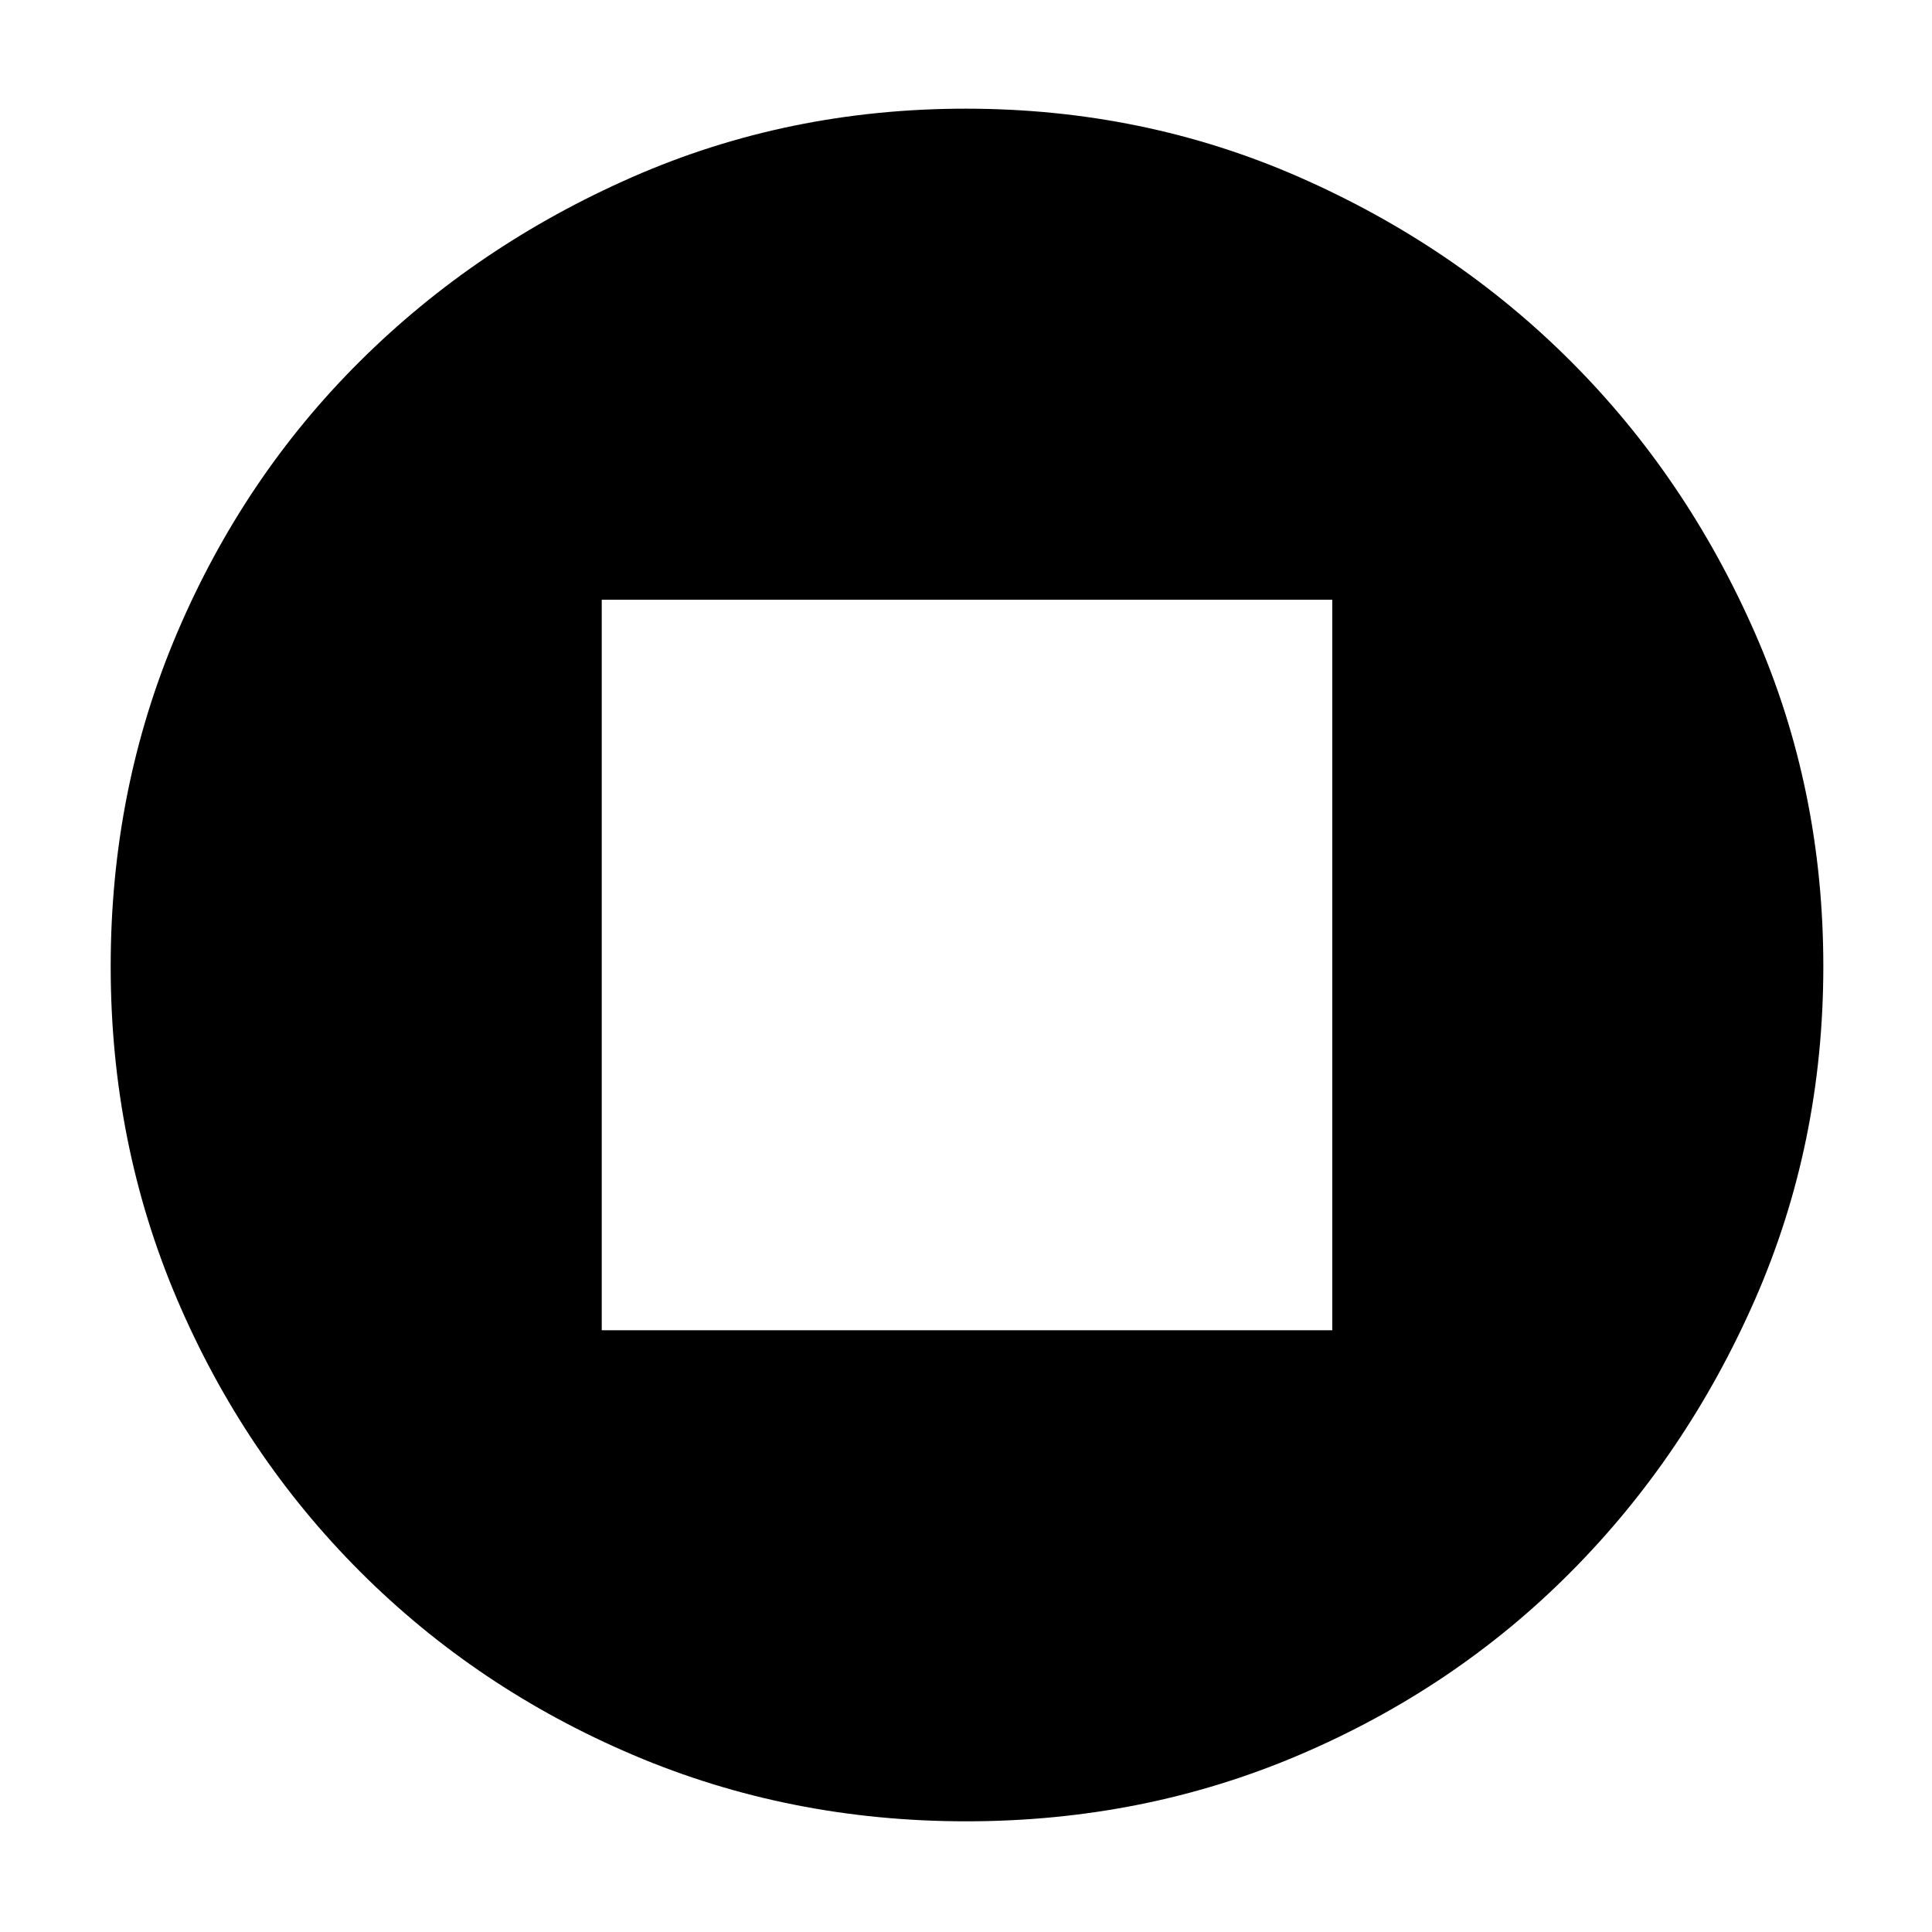
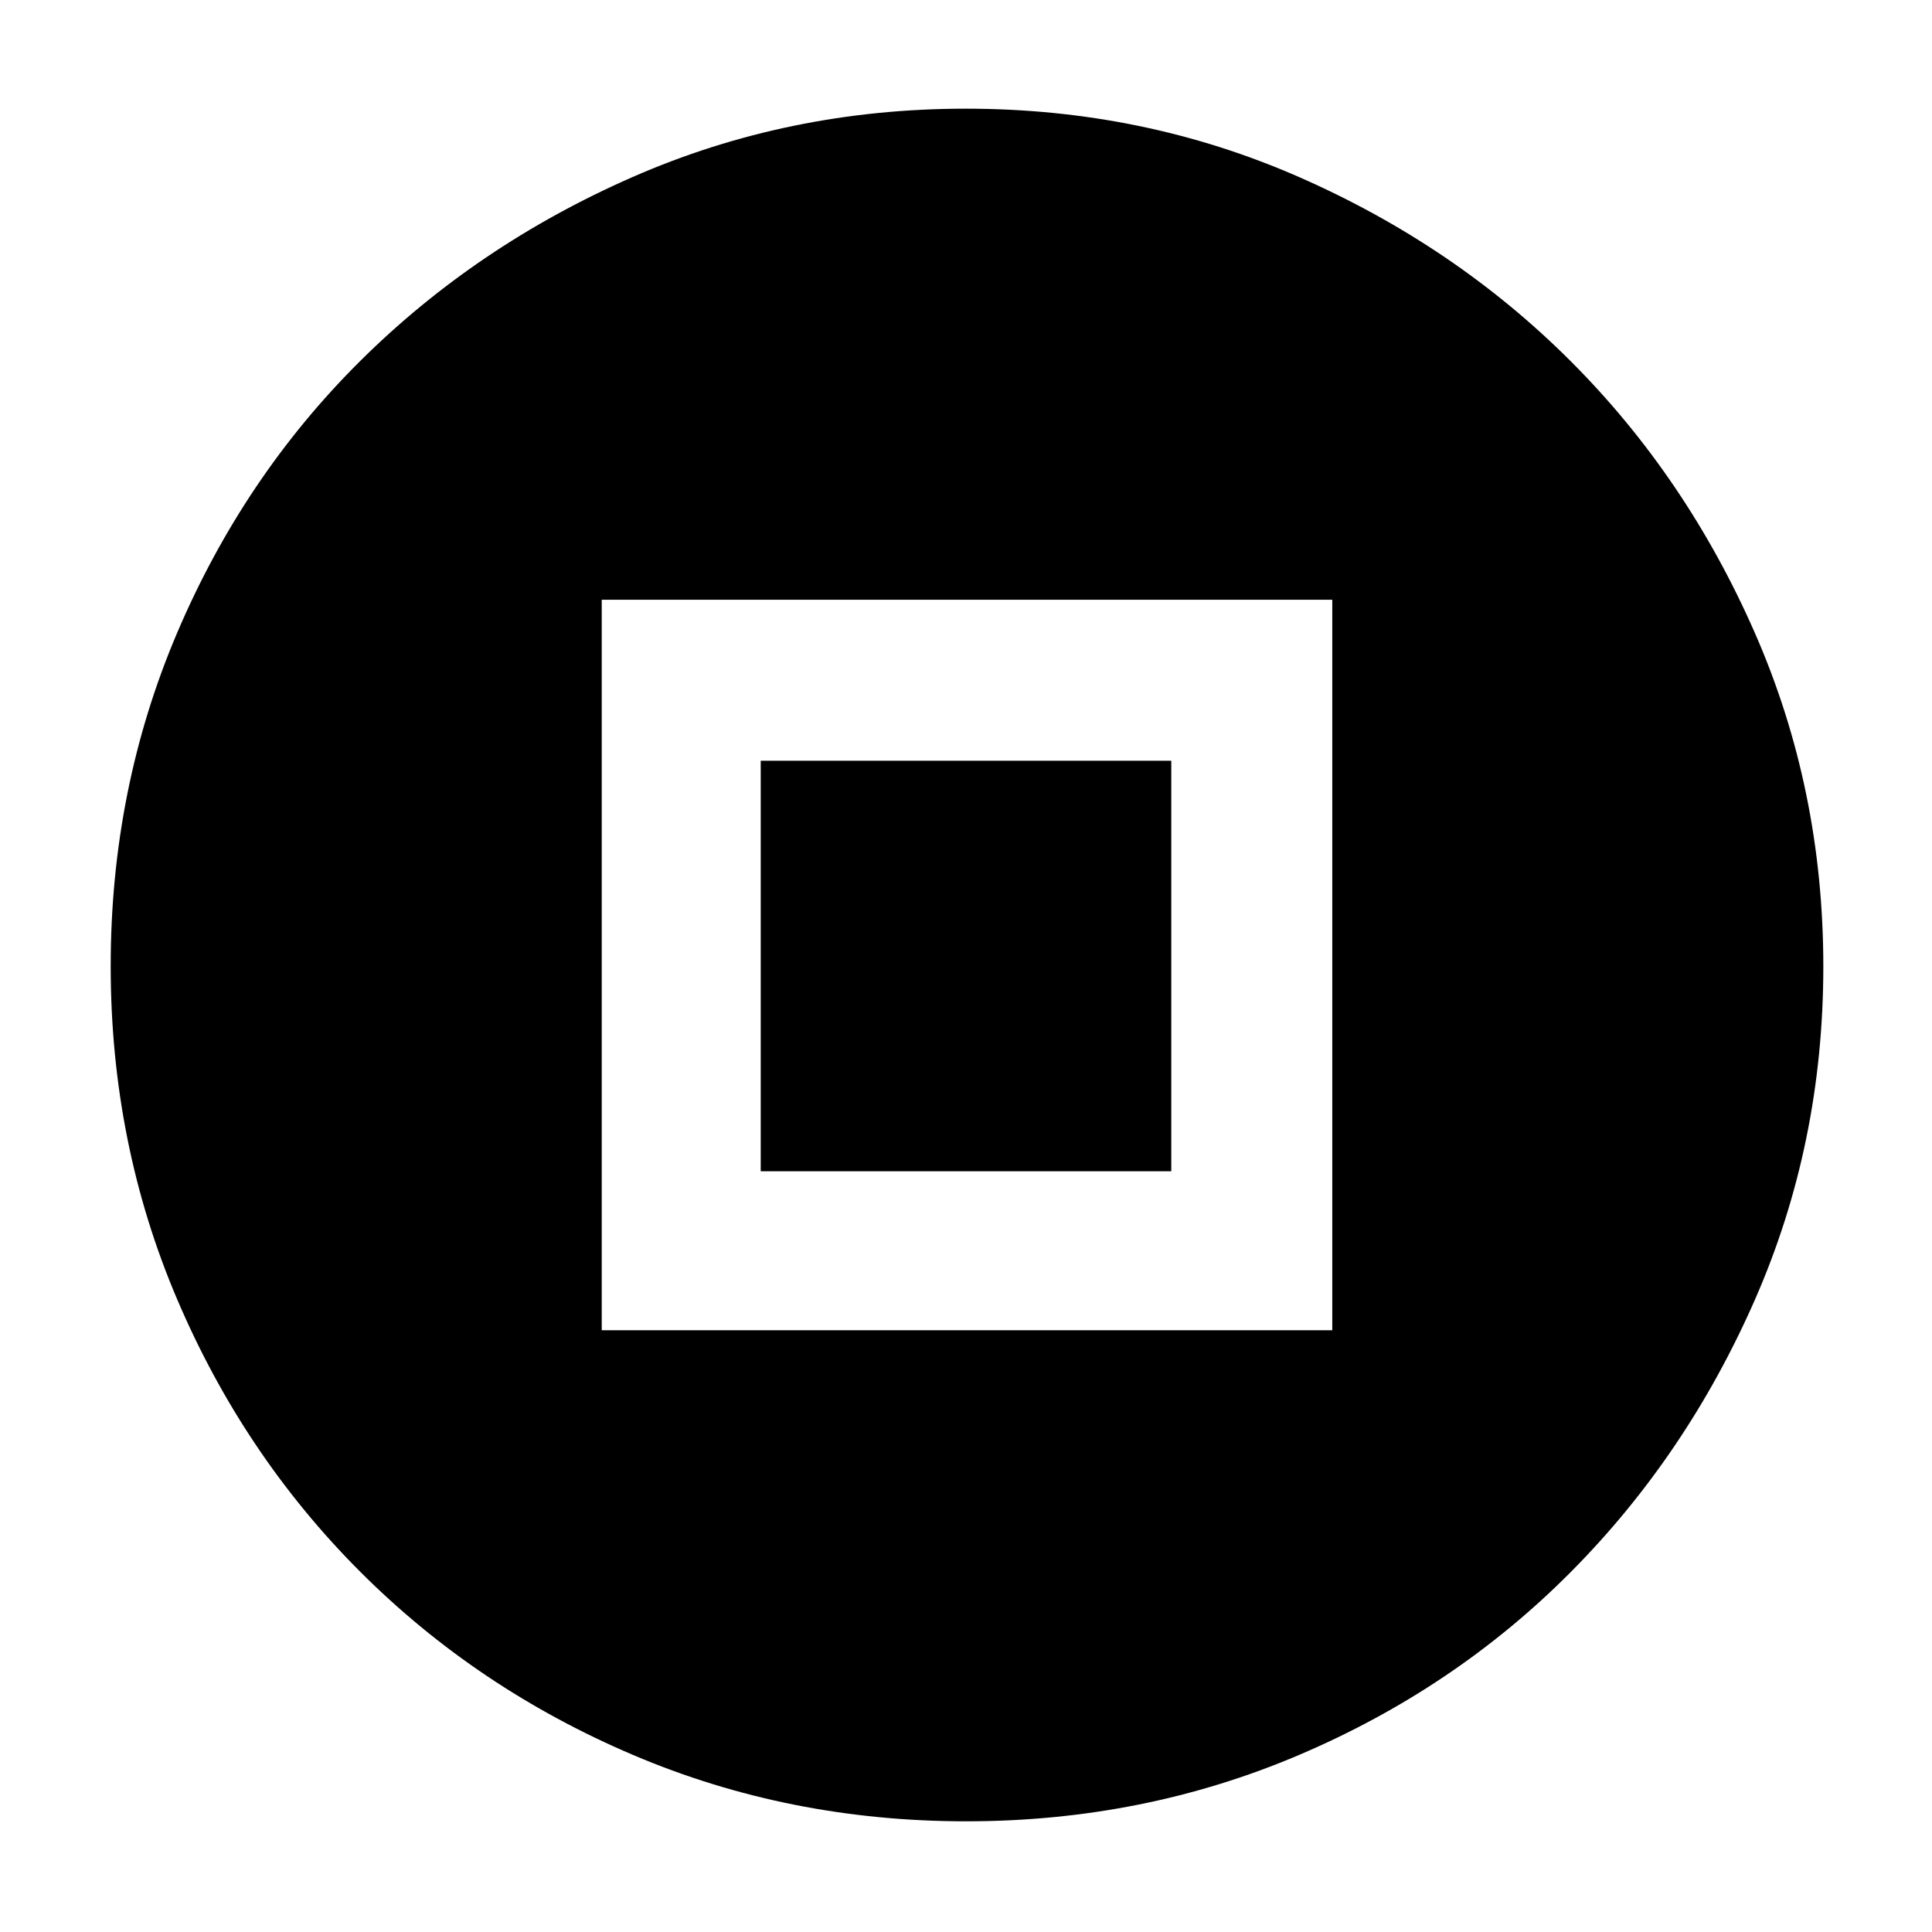
<svg xmlns="http://www.w3.org/2000/svg" viewBox="0 -960 960 960">
-   <path d="M299-299h363v-363H299v363Zm15.5 211Q237-121 179-179T88-314.36q-33-77.36-33-165.5T88-645.5q33-77.5 90.86-135 57.85-57.5 135.3-91.5 77.45-34 165.7-34 88.24 0 165.69 34t134.95 91.5Q838-723 872-645.55q34 77.45 34 165.69 0 88.25-34 165.7-34 77.45-91.5 135.3Q723-121 645.64-88q-77.36 33-165.5 33T314.5-88Z" />
+   <path d="M314.5-88Q237-121 179-179T88-314.45q-33-77.44-33-165.5Q55-568 88-645.5q33-77.5 90.86-135Q236.71-838 314.25-872q77.53-34 165.69-34t165.61 34Q723-838 780.5-780.5 838-723 872-645.46q34 77.53 34 165.69t-34 165.61q-34 77.45-91.5 135.3Q723-121 645.55-88q-77.44 33-165.5 33Q392-55 314.5-88ZM299-299h363v-363H299v363Zm79-79v-204h204v204H378Z" />
</svg>
